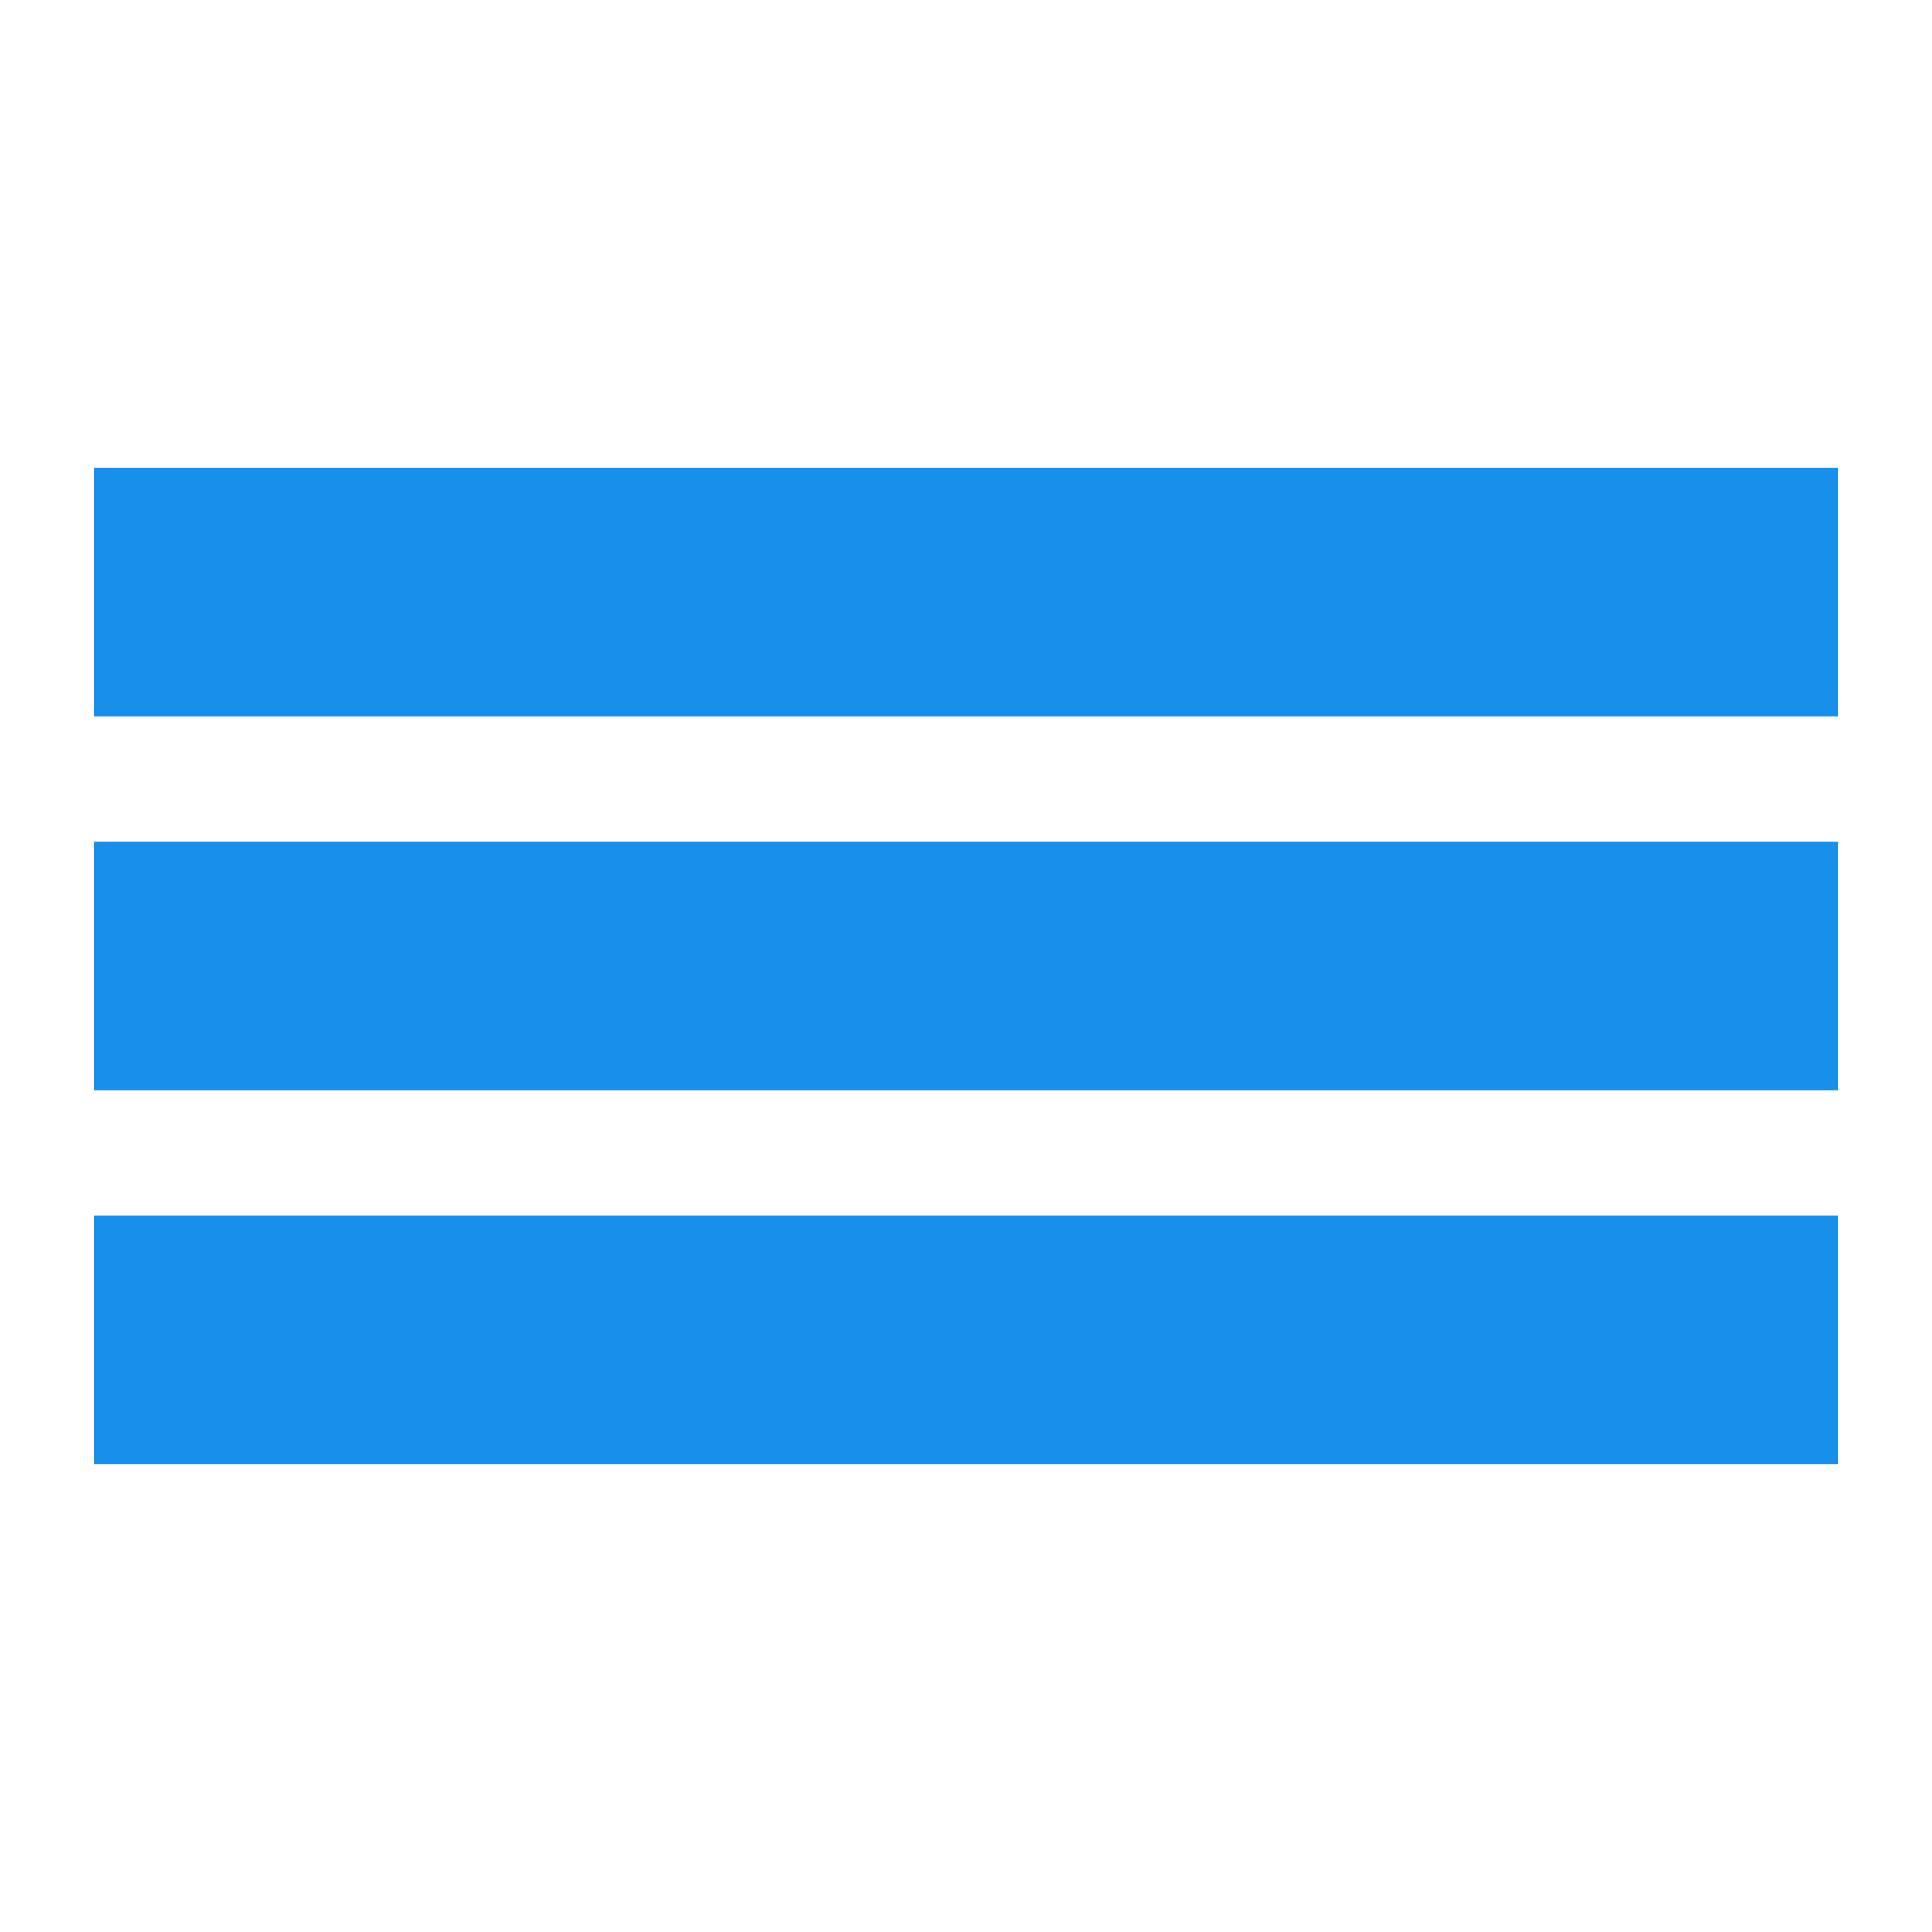
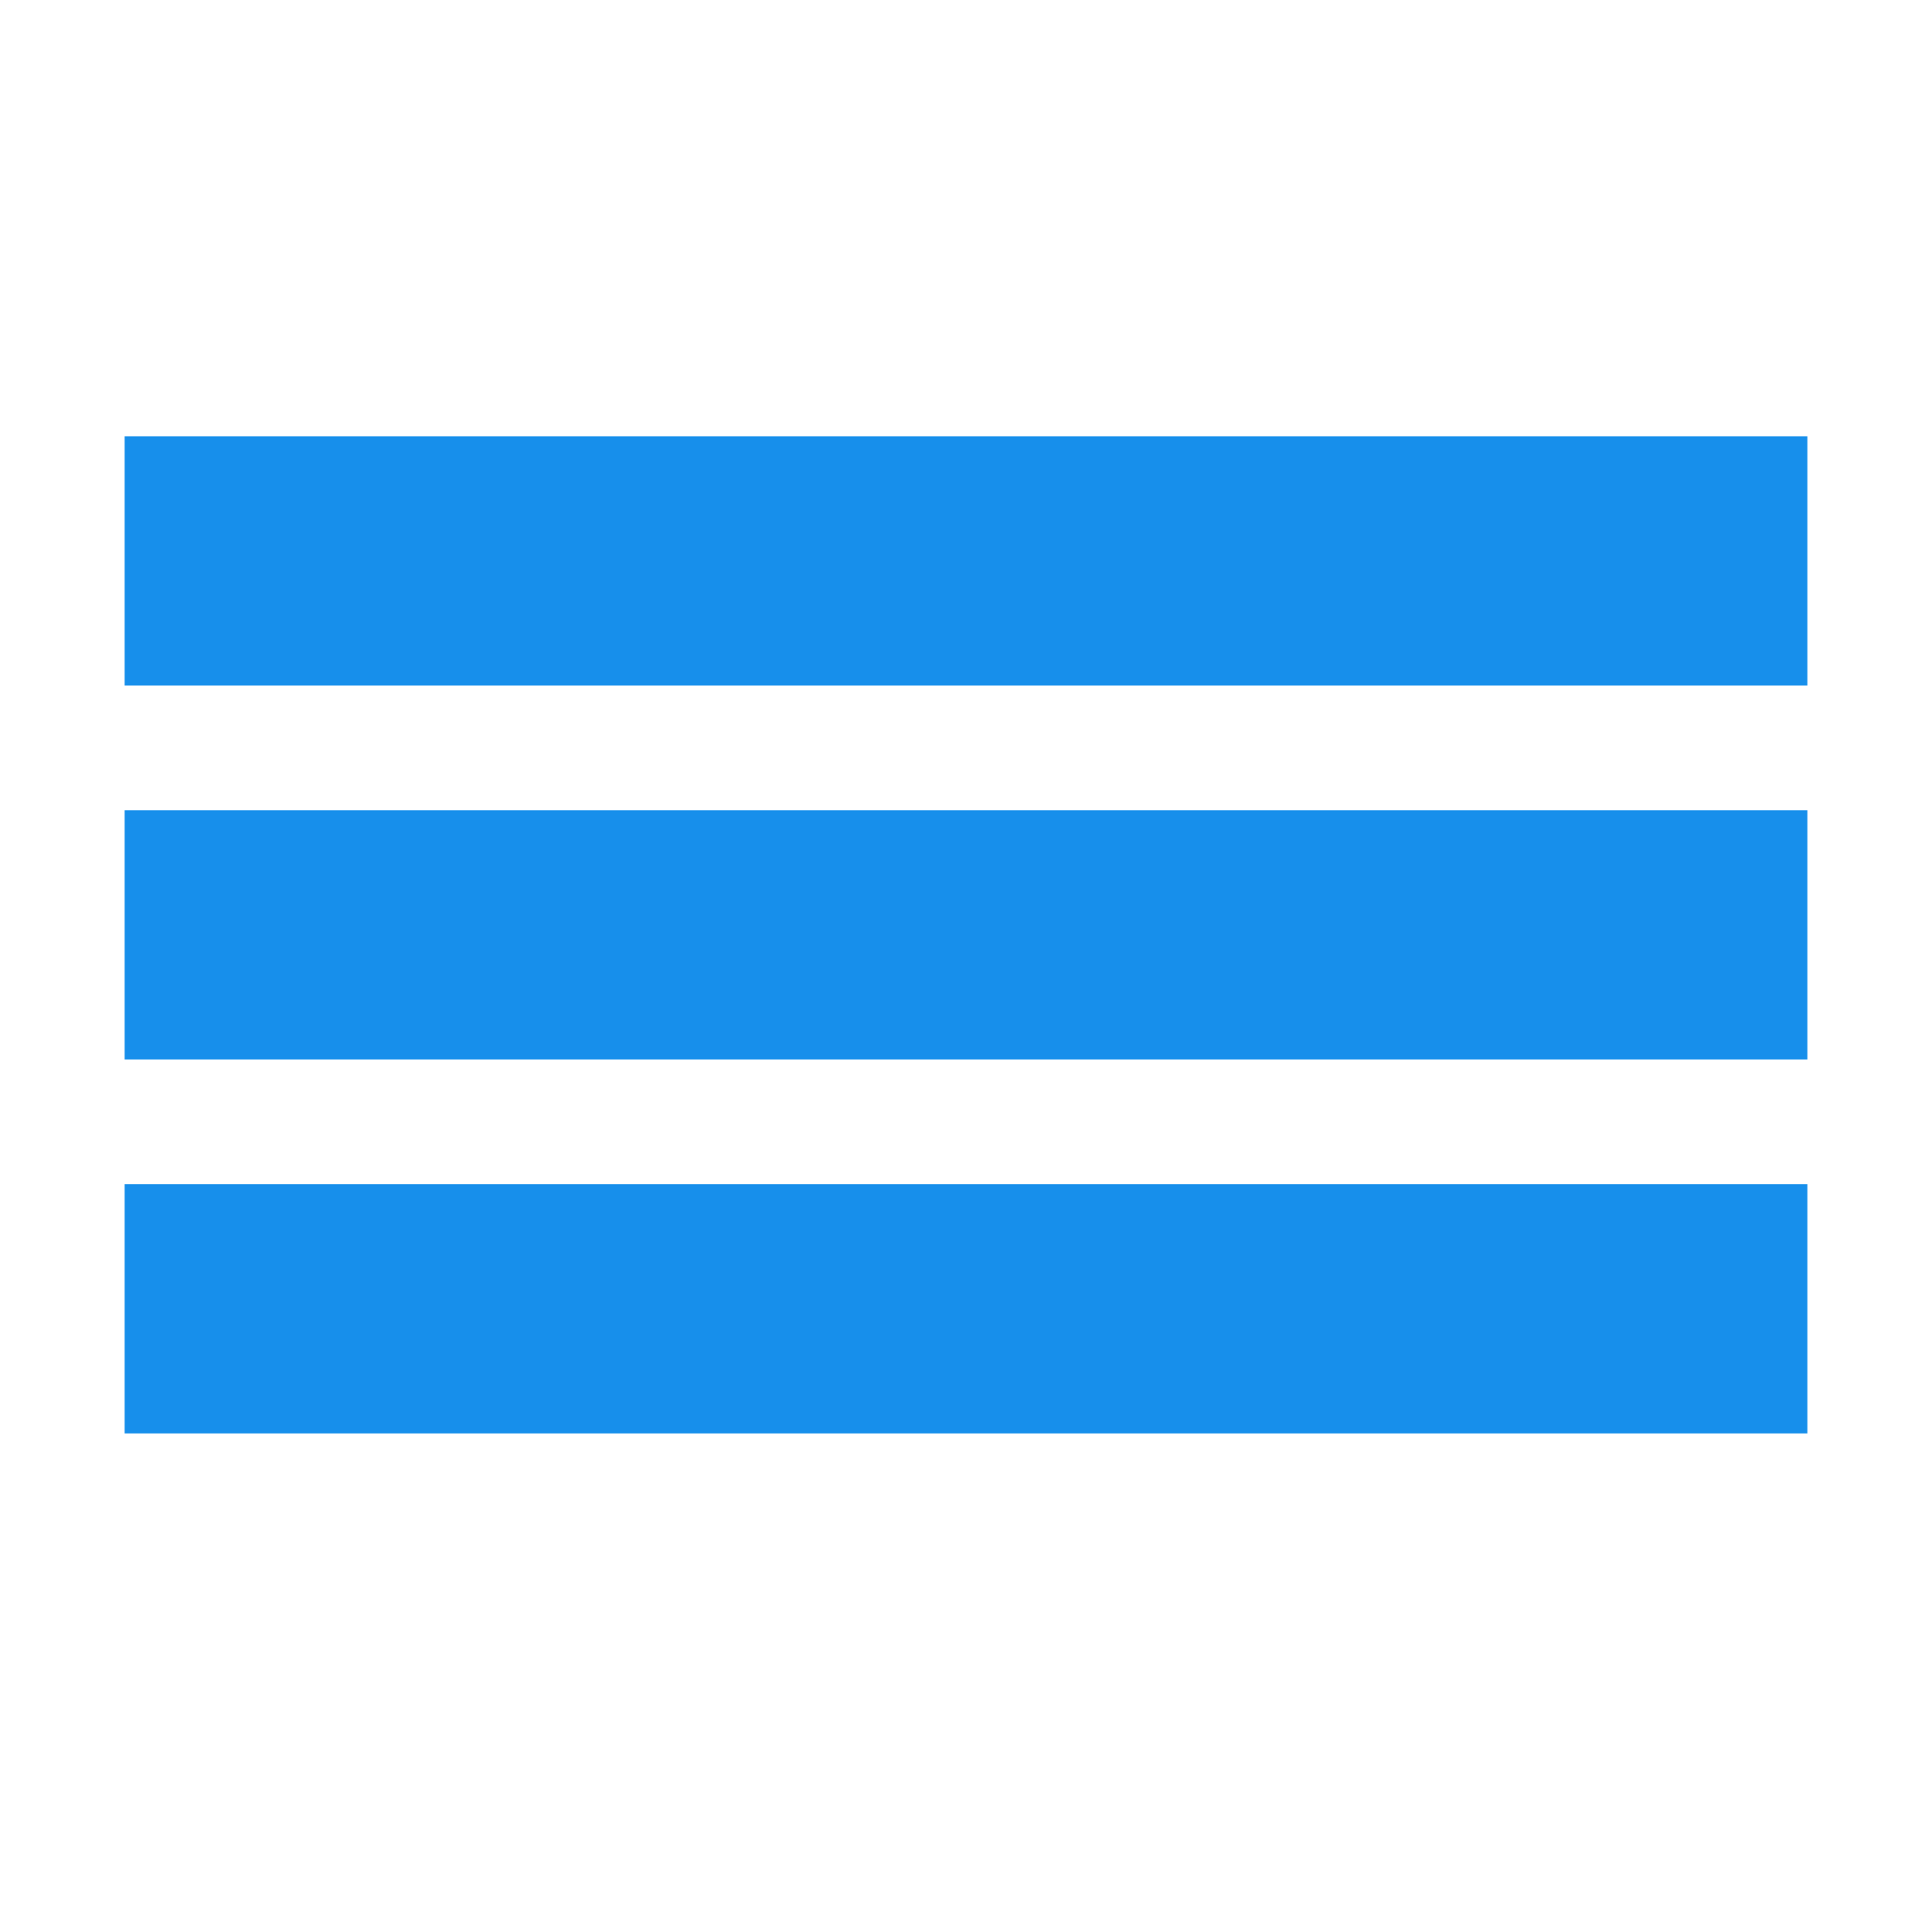
<svg xmlns="http://www.w3.org/2000/svg" version="1.1" id="Layer_1" x="0px" y="0px" viewBox="0 0 31 31" enable-background="new 0 0 31 31" xml:space="preserve">
-   <g>
-     <g>
-       <g>
-         <g>
-           <g>
-             <rect x="2" y="14" fill="#178FEB" width="27" height="3" />
-             <path fill="#178FEB" d="M29.5,17.5h-28v-4h28V17.5z M2.5,16.5h26v-2h-26V16.5z" />
-           </g>
-         </g>
-       </g>
-     </g>
-     <g>
-       <g>
-         <g>
-           <g>
-             <rect x="2" y="20" fill="#178FEB" width="27" height="3" />
-             <path fill="#178FEB" d="M29.5,23.5h-28v-4h28V23.5z M2.5,22.5h26v-2h-26V22.5z" />
-           </g>
-         </g>
-       </g>
-     </g>
-     <g>
-       <g>
-         <g>
-           <g>
-             <rect x="2" y="8" fill="#178FEB" width="27" height="3" />
-             <path fill="#178FEB" d="M29.5,11.5h-28v-4h28V11.5z M2.5,10.5h26v-2h-26V10.5z" />
-           </g>
-         </g>
-       </g>
-     </g>
-   </g>
+   <rect x="2" y="7" fill="#178FEB" width="27" height="4" />
+   <rect x="2" y="13" fill="#178FEB" width="27" height="4" />
+   <rect x="2" y="19" fill="#178FEB" width="27" height="4" />
</svg>
